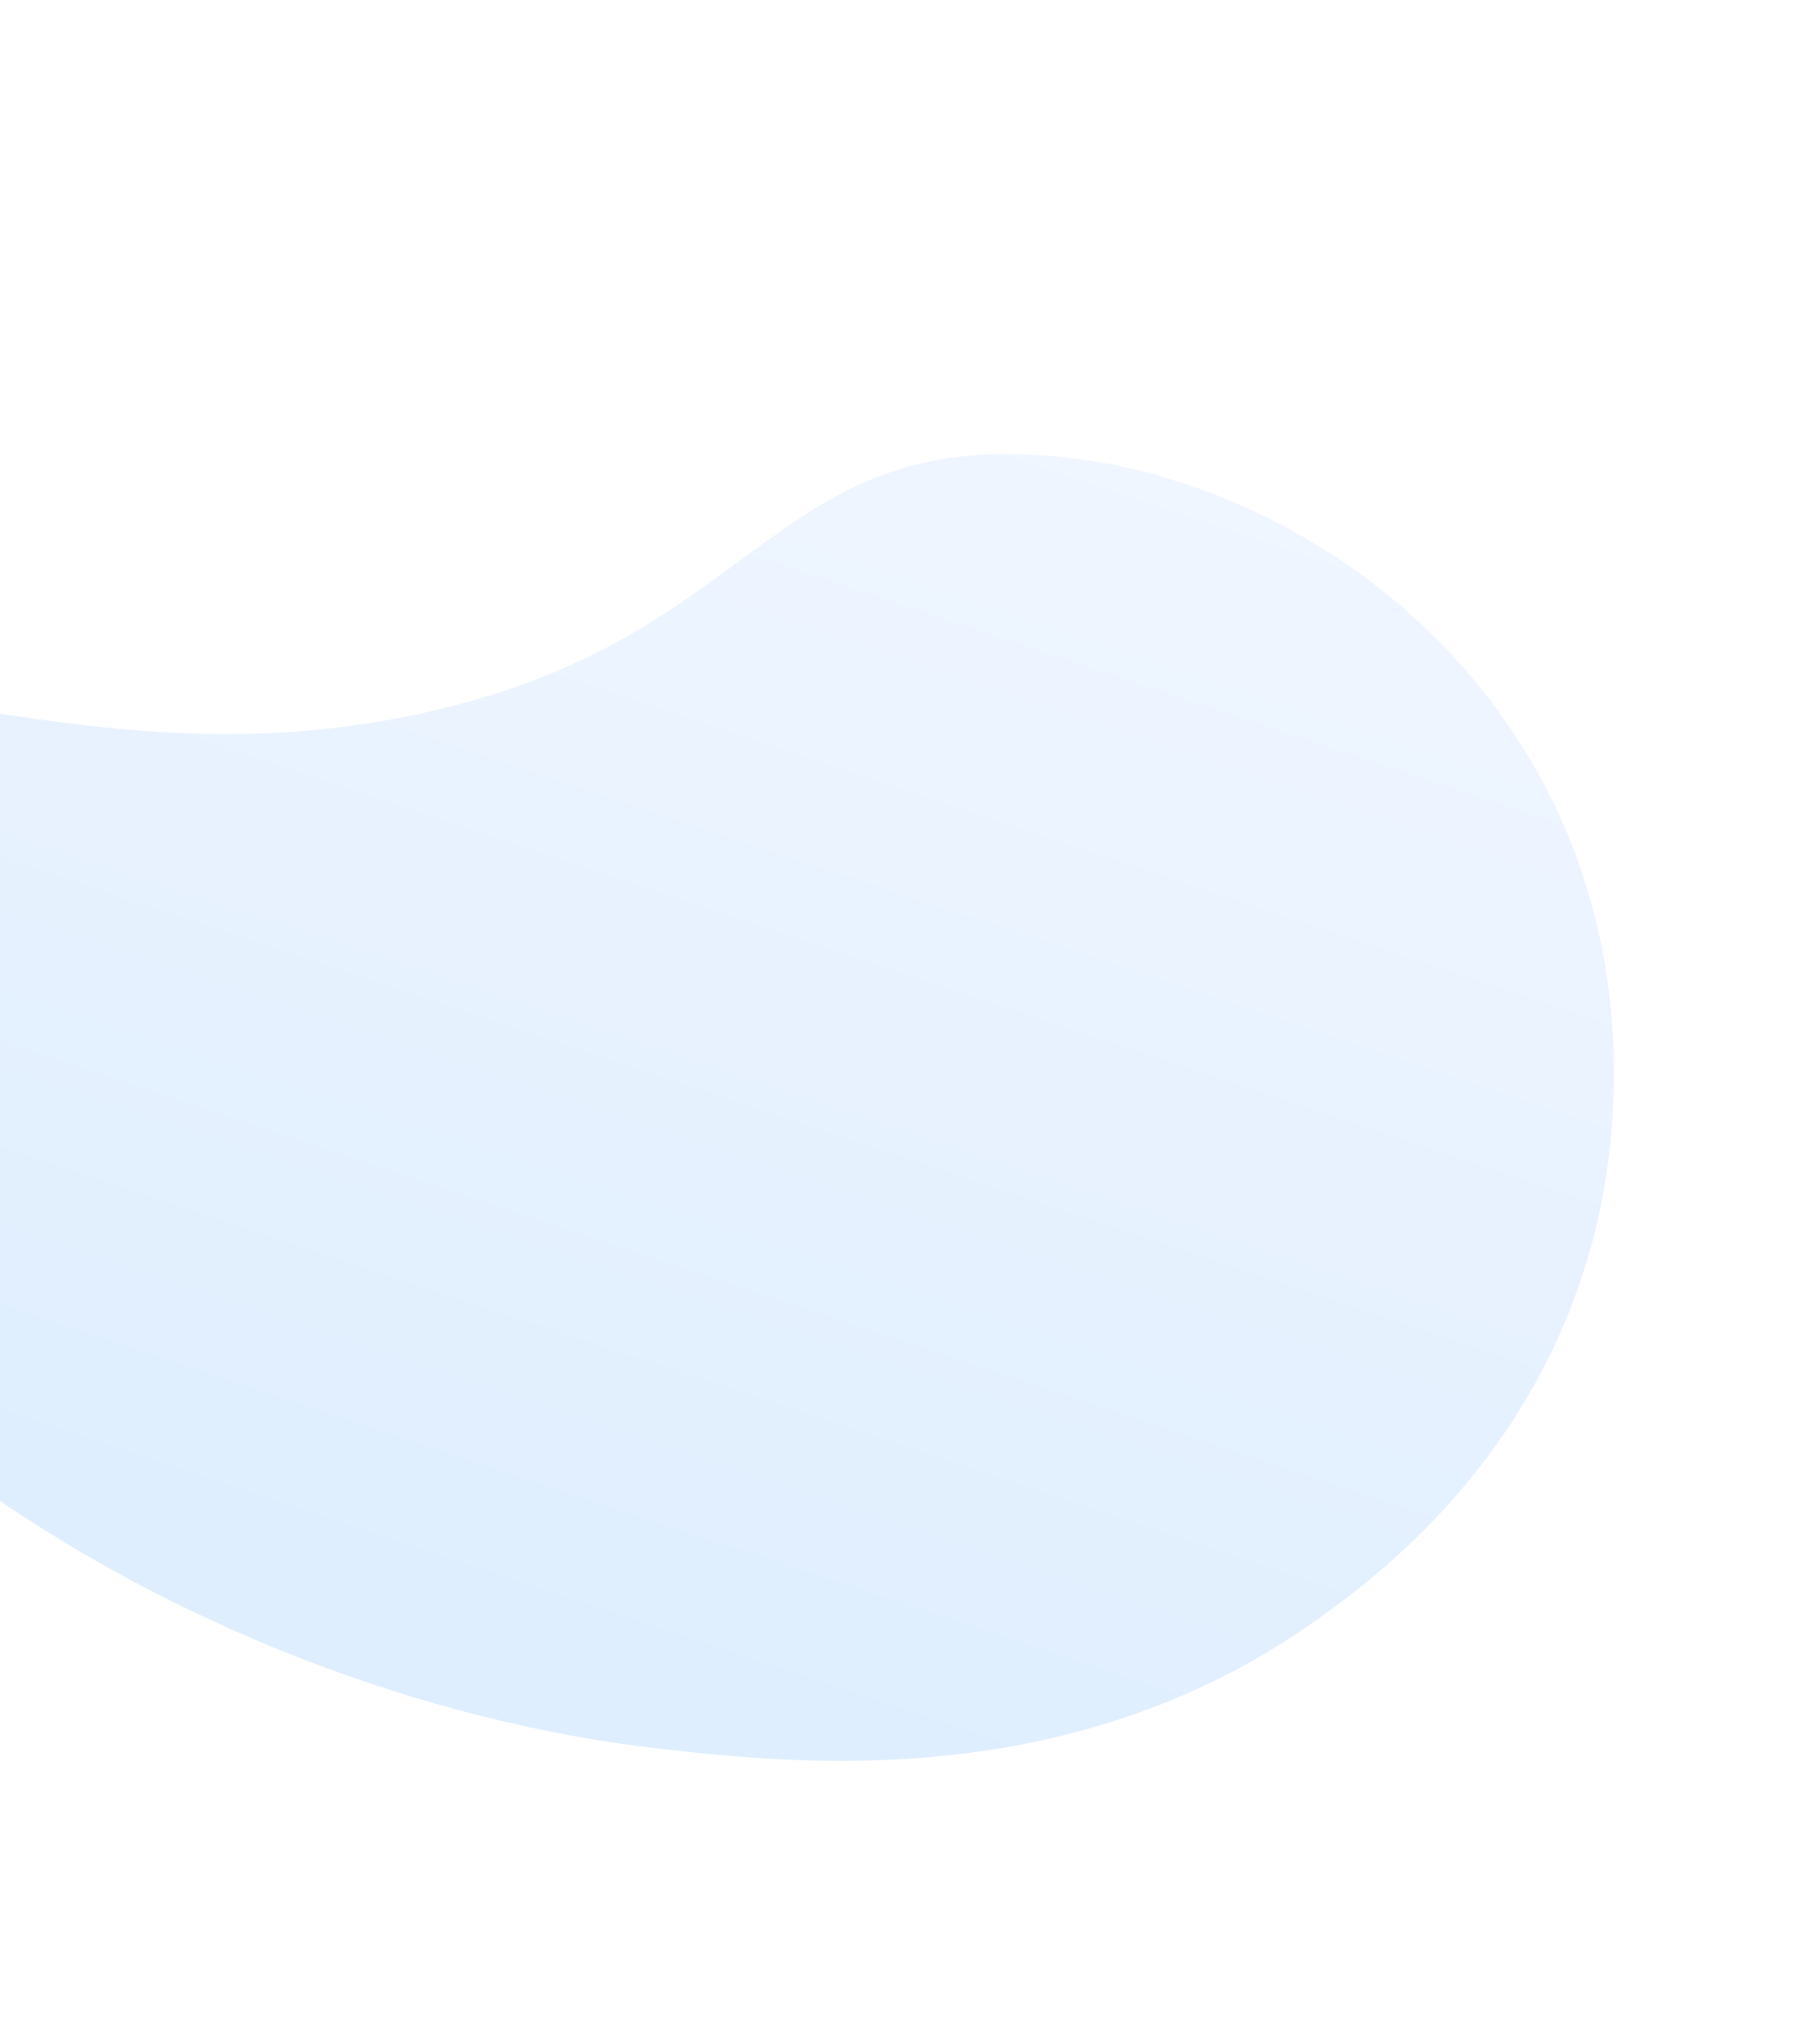
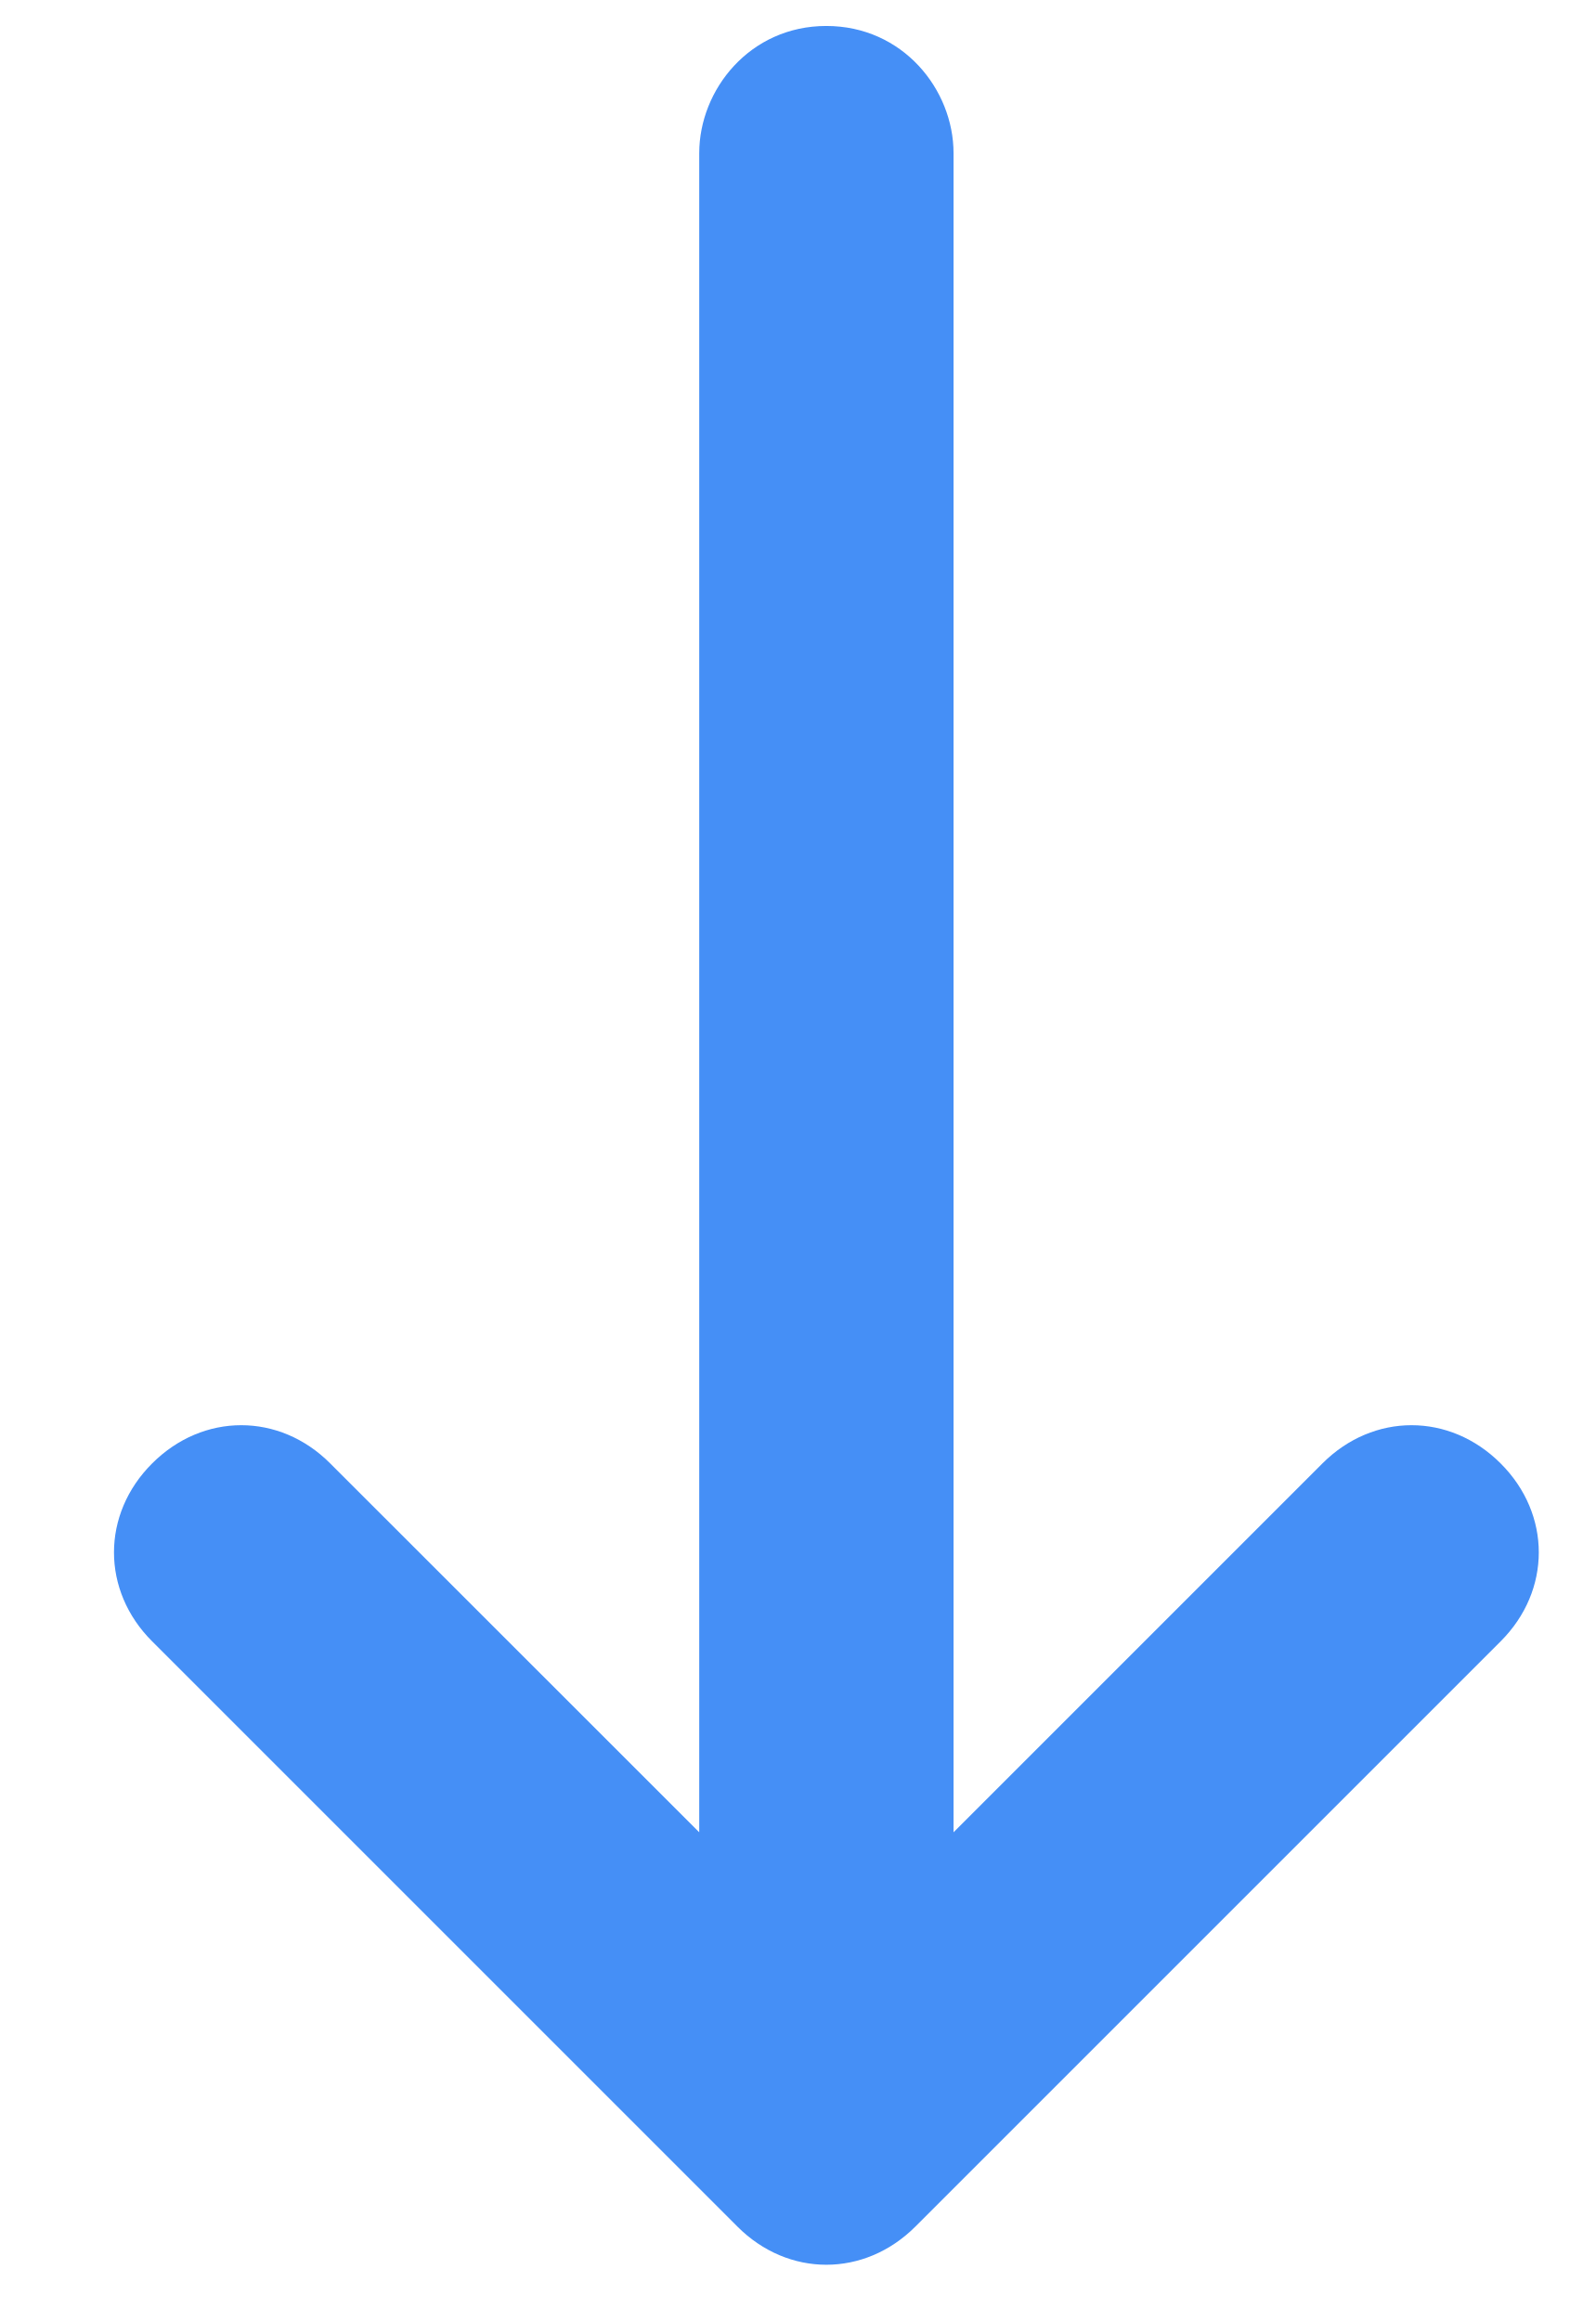
- <svg xmlns="http://www.w3.org/2000/svg" width="853" height="968" viewBox="0 0 853 968" fill="none">
-   <path d="M-154.953 356.268C-93.577 285.781 27.629 376.97 203.25 337.061C355.359 302.479 364.11 210.622 485.642 215.177C574.431 218.487 671.183 269.755 724.356 359.072C782.997 457.551 761.68 557.81 755.696 582.139C728.983 691.263 649.698 748.826 621.728 768.487C506.488 849.44 377.173 835.254 315.136 828.479C82.1 802.957 -167.386 636.583 -178.495 455.701C-179.971 432.021 -182.658 388.098 -154.953 356.268Z" fill="url(#paint0_linear)" />
-   <defs>
-     <linearGradient id="paint0_linear" x1="429.823" y1="69.827" x2="195.583" y2="775.635" gradientUnits="userSpaceOnUse">
-       <stop stop-color="#F3F7FF" />
-       <stop offset="1" stop-color="#DEEEFE" />
-     </linearGradient>
-   </defs>
+ <svg xmlns="http://www.w3.org/2000/svg" width="11" height="16" viewBox="0 0 11 16" fill="none">
+   <path d="M4.82 1.056L4.82 12.631L2.276 10.088C1.926 9.737 1.4 9.737 1.049 10.088C0.698 10.438 0.698 10.965 1.049 11.315L5.083 15.349C5.433 15.7 5.959 15.7 6.31 15.349L10.344 11.315C10.695 10.965 10.695 10.438 10.344 10.088C9.993 9.737 9.467 9.737 9.116 10.088L6.573 12.631L6.573 1.056C6.573 0.617 6.223 0.179 5.696 0.179C5.17 0.179 4.82 0.617 4.82 1.056Z" fill="#458FF6" />
</svg>
